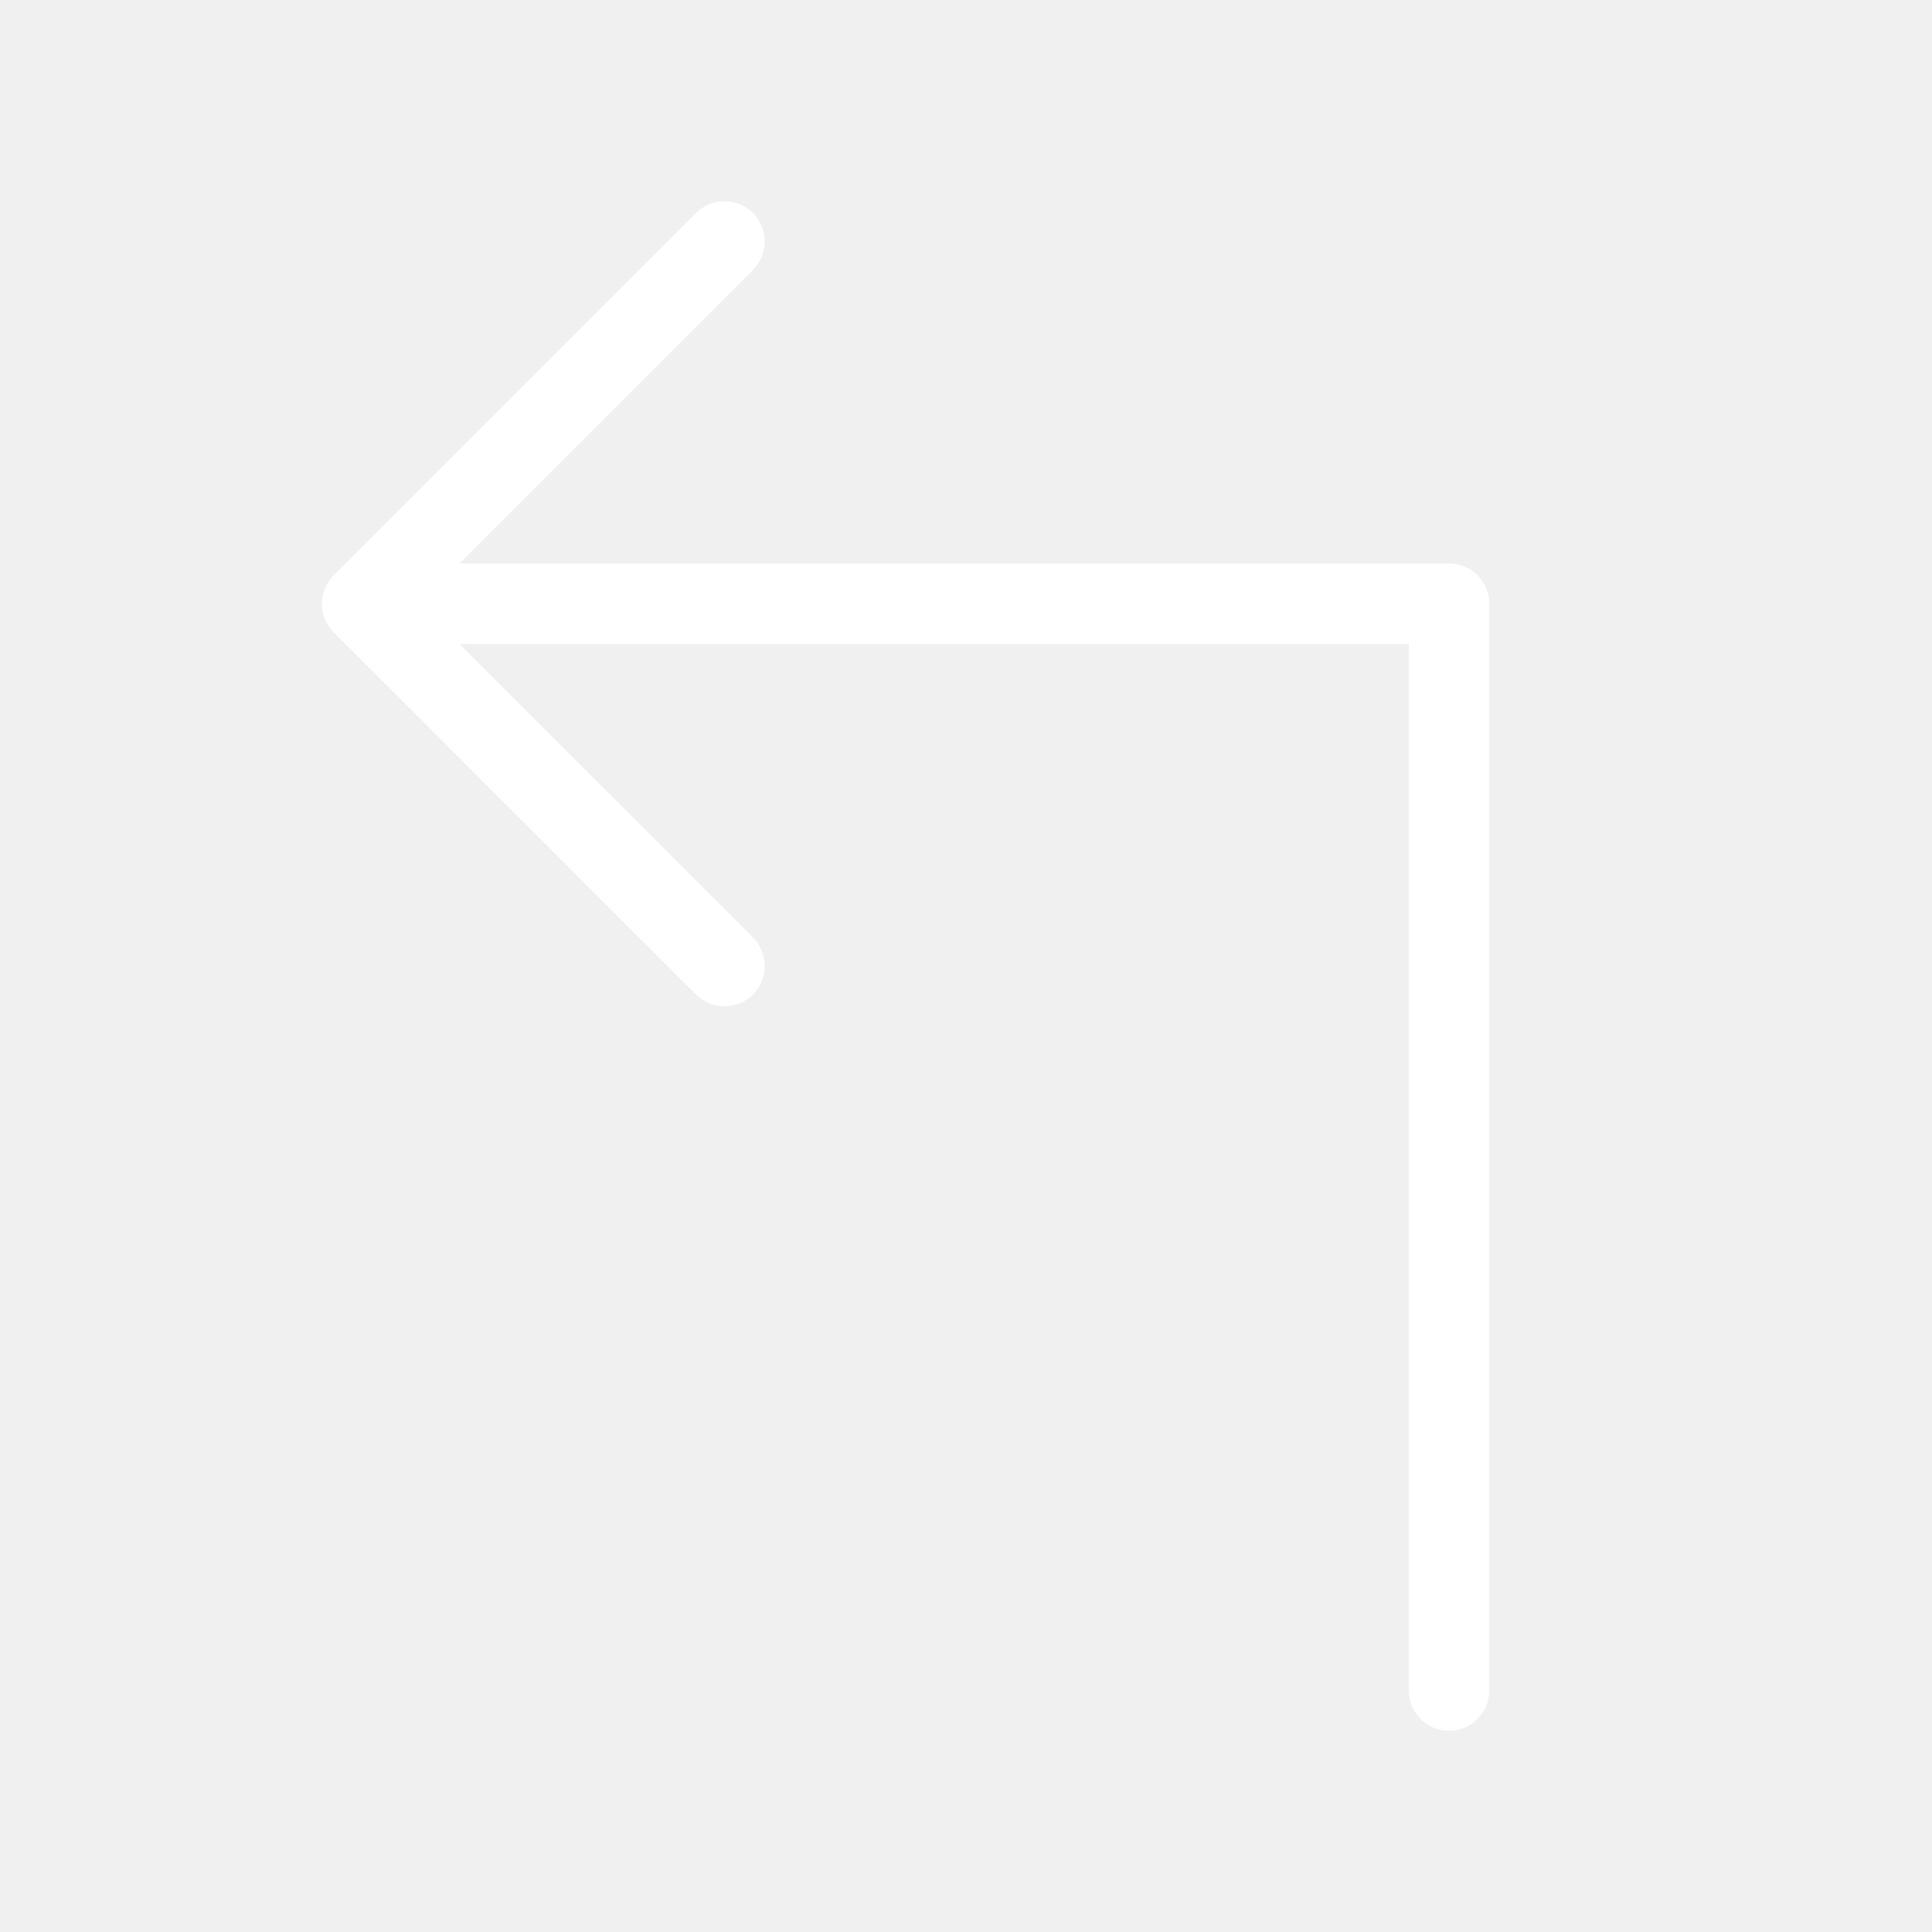
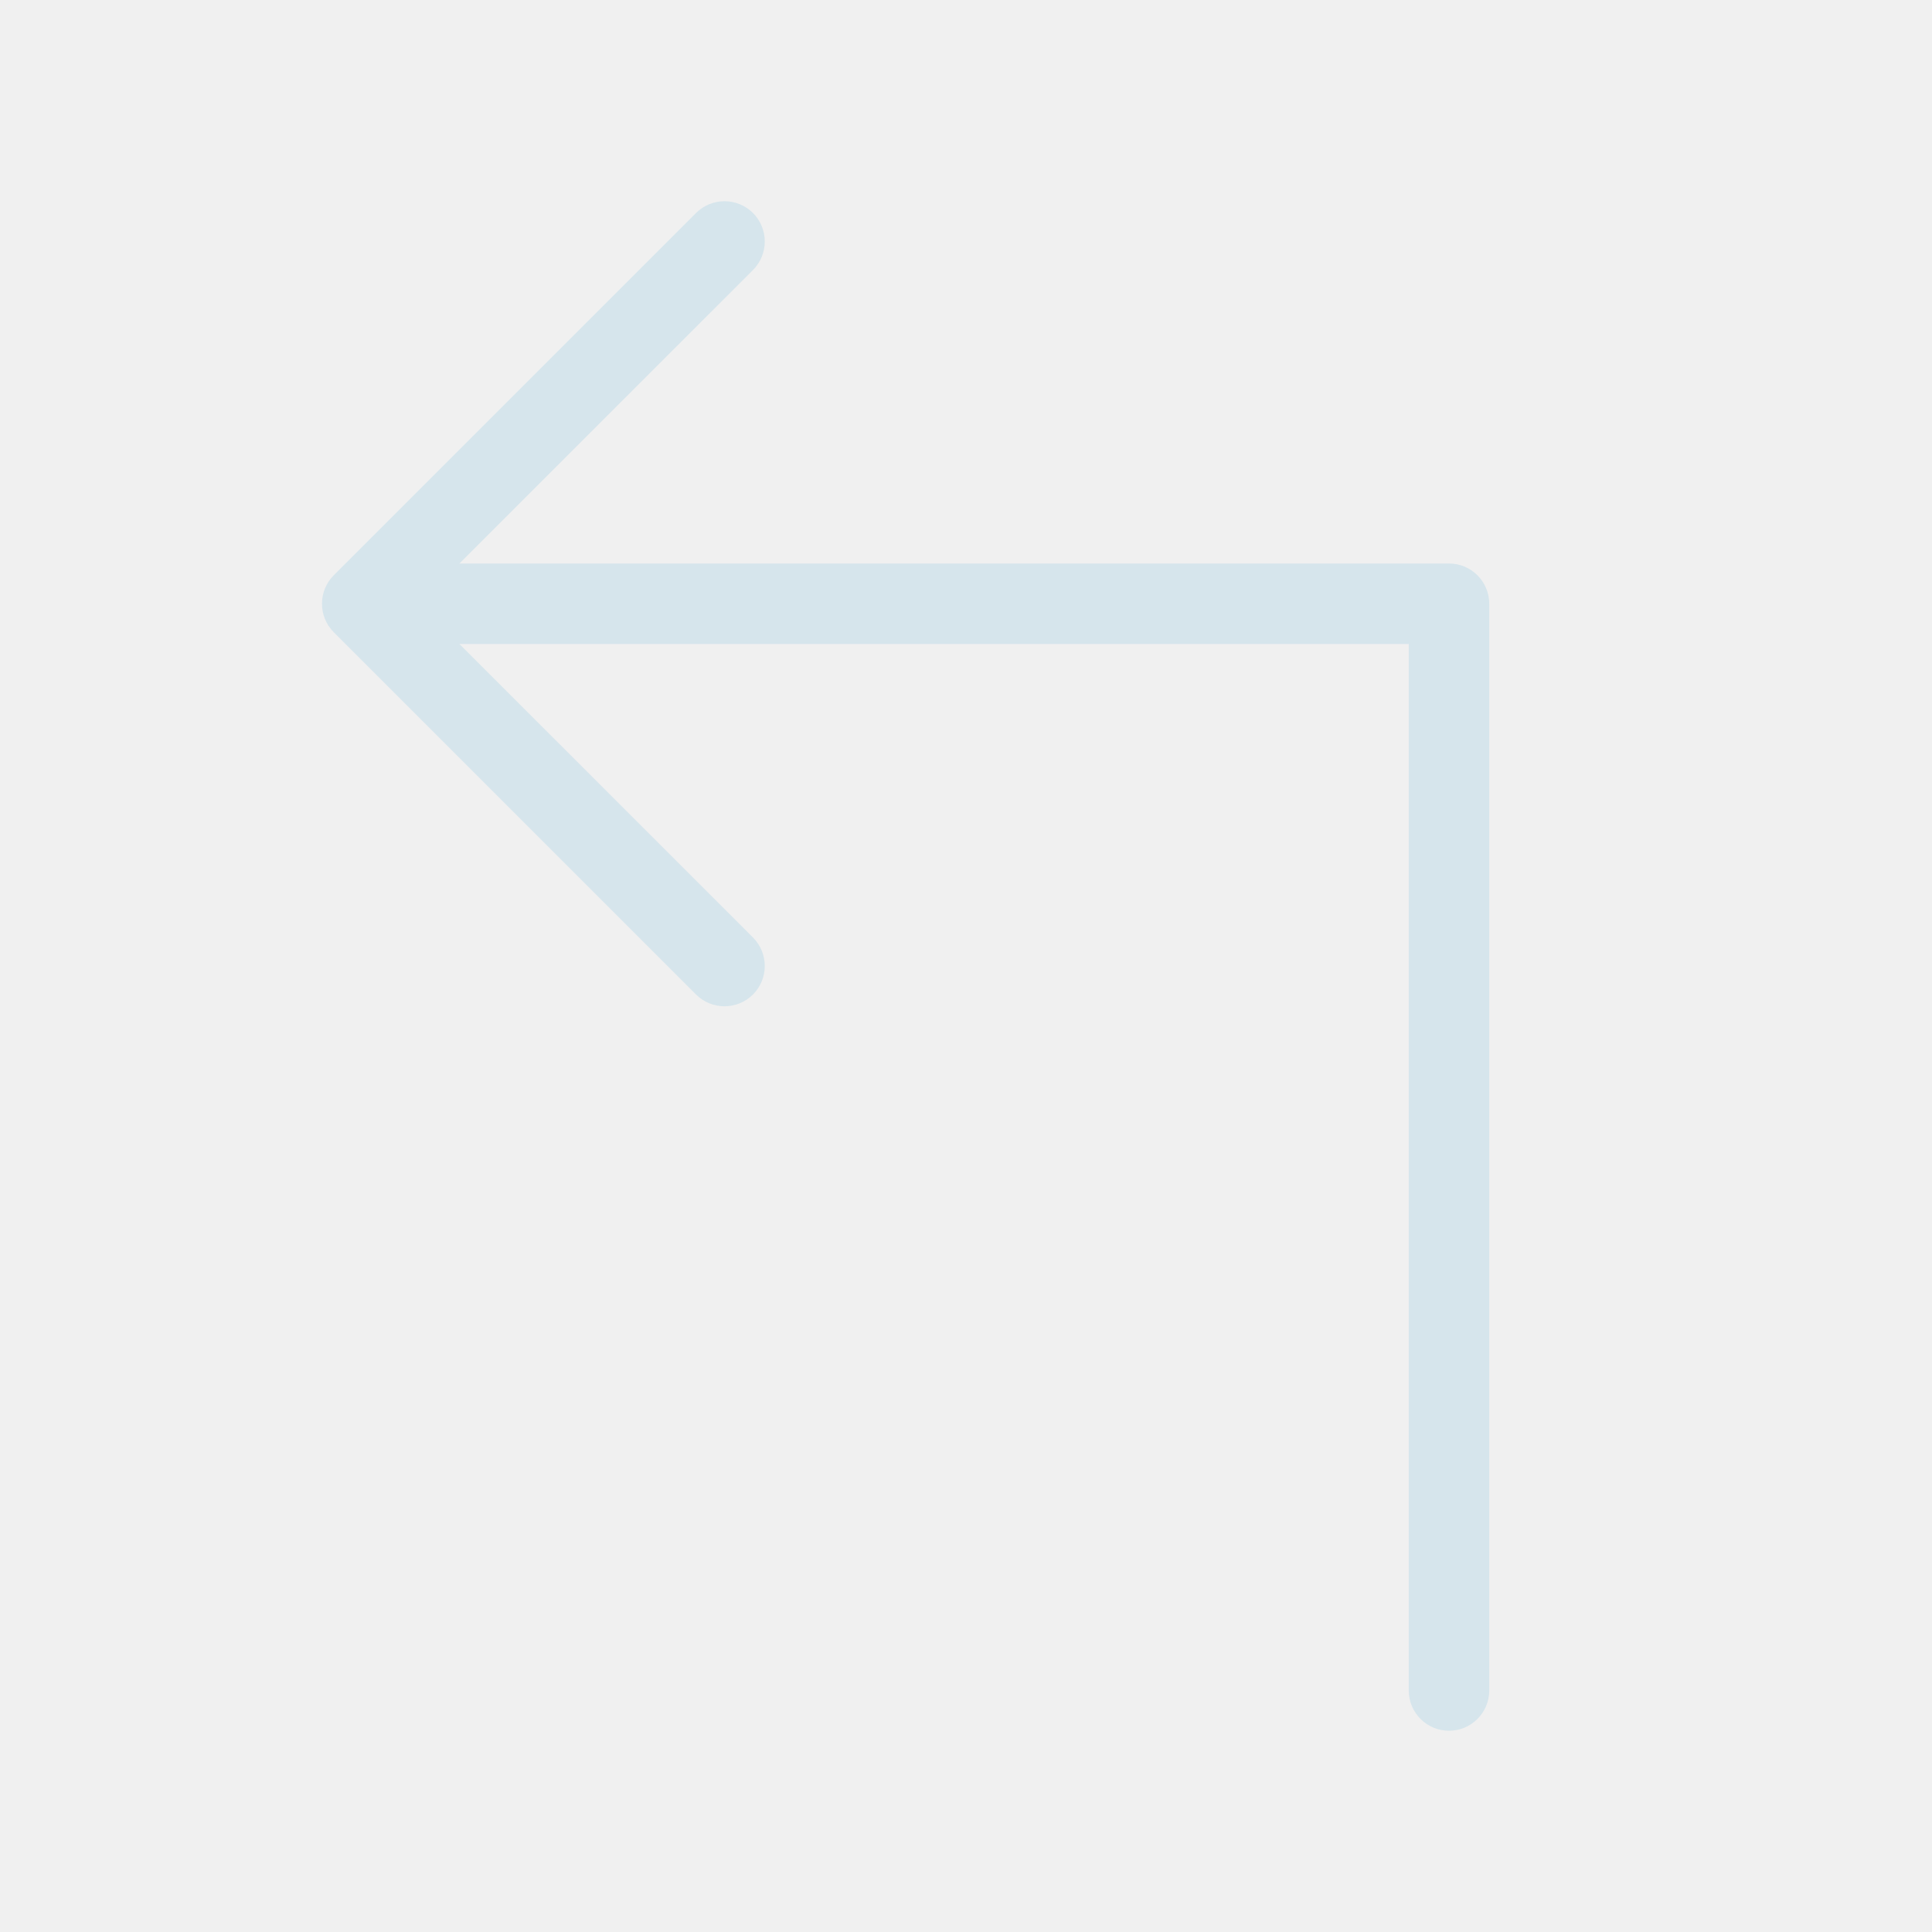
<svg xmlns="http://www.w3.org/2000/svg" width="24" height="24" viewBox="0 0 24 24" fill="none">
-   <path d="M8.646 2.646C8.842 2.451 9.158 2.451 9.354 2.646C9.549 2.842 9.549 3.158 9.354 3.354L5.707 7H18C18.276 7 18.5 7.224 18.5 7.5V21C18.5 21.276 18.276 21.5 18 21.5C17.724 21.5 17.5 21.276 17.5 21V8H5.707L9.354 11.646C9.549 11.842 9.549 12.158 9.354 12.354C9.158 12.549 8.842 12.549 8.646 12.354L4.146 7.854C3.951 7.658 3.951 7.342 4.146 7.146L8.646 2.646Z" fill="white" />
+   <path d="M8.646 2.646C8.842 2.451 9.158 2.451 9.354 2.646C9.549 2.842 9.549 3.158 9.354 3.354L5.707 7H18C18.276 7 18.5 7.224 18.5 7.5V21C18.5 21.276 18.276 21.5 18 21.5C17.724 21.5 17.5 21.276 17.5 21V8H5.707L9.354 11.646C9.549 11.842 9.549 12.158 9.354 12.354C9.158 12.549 8.842 12.549 8.646 12.354L4.146 7.854C3.951 7.658 3.951 7.342 4.146 7.146L8.646 2.646Z" fill="#D6E5EC" />
</svg>
